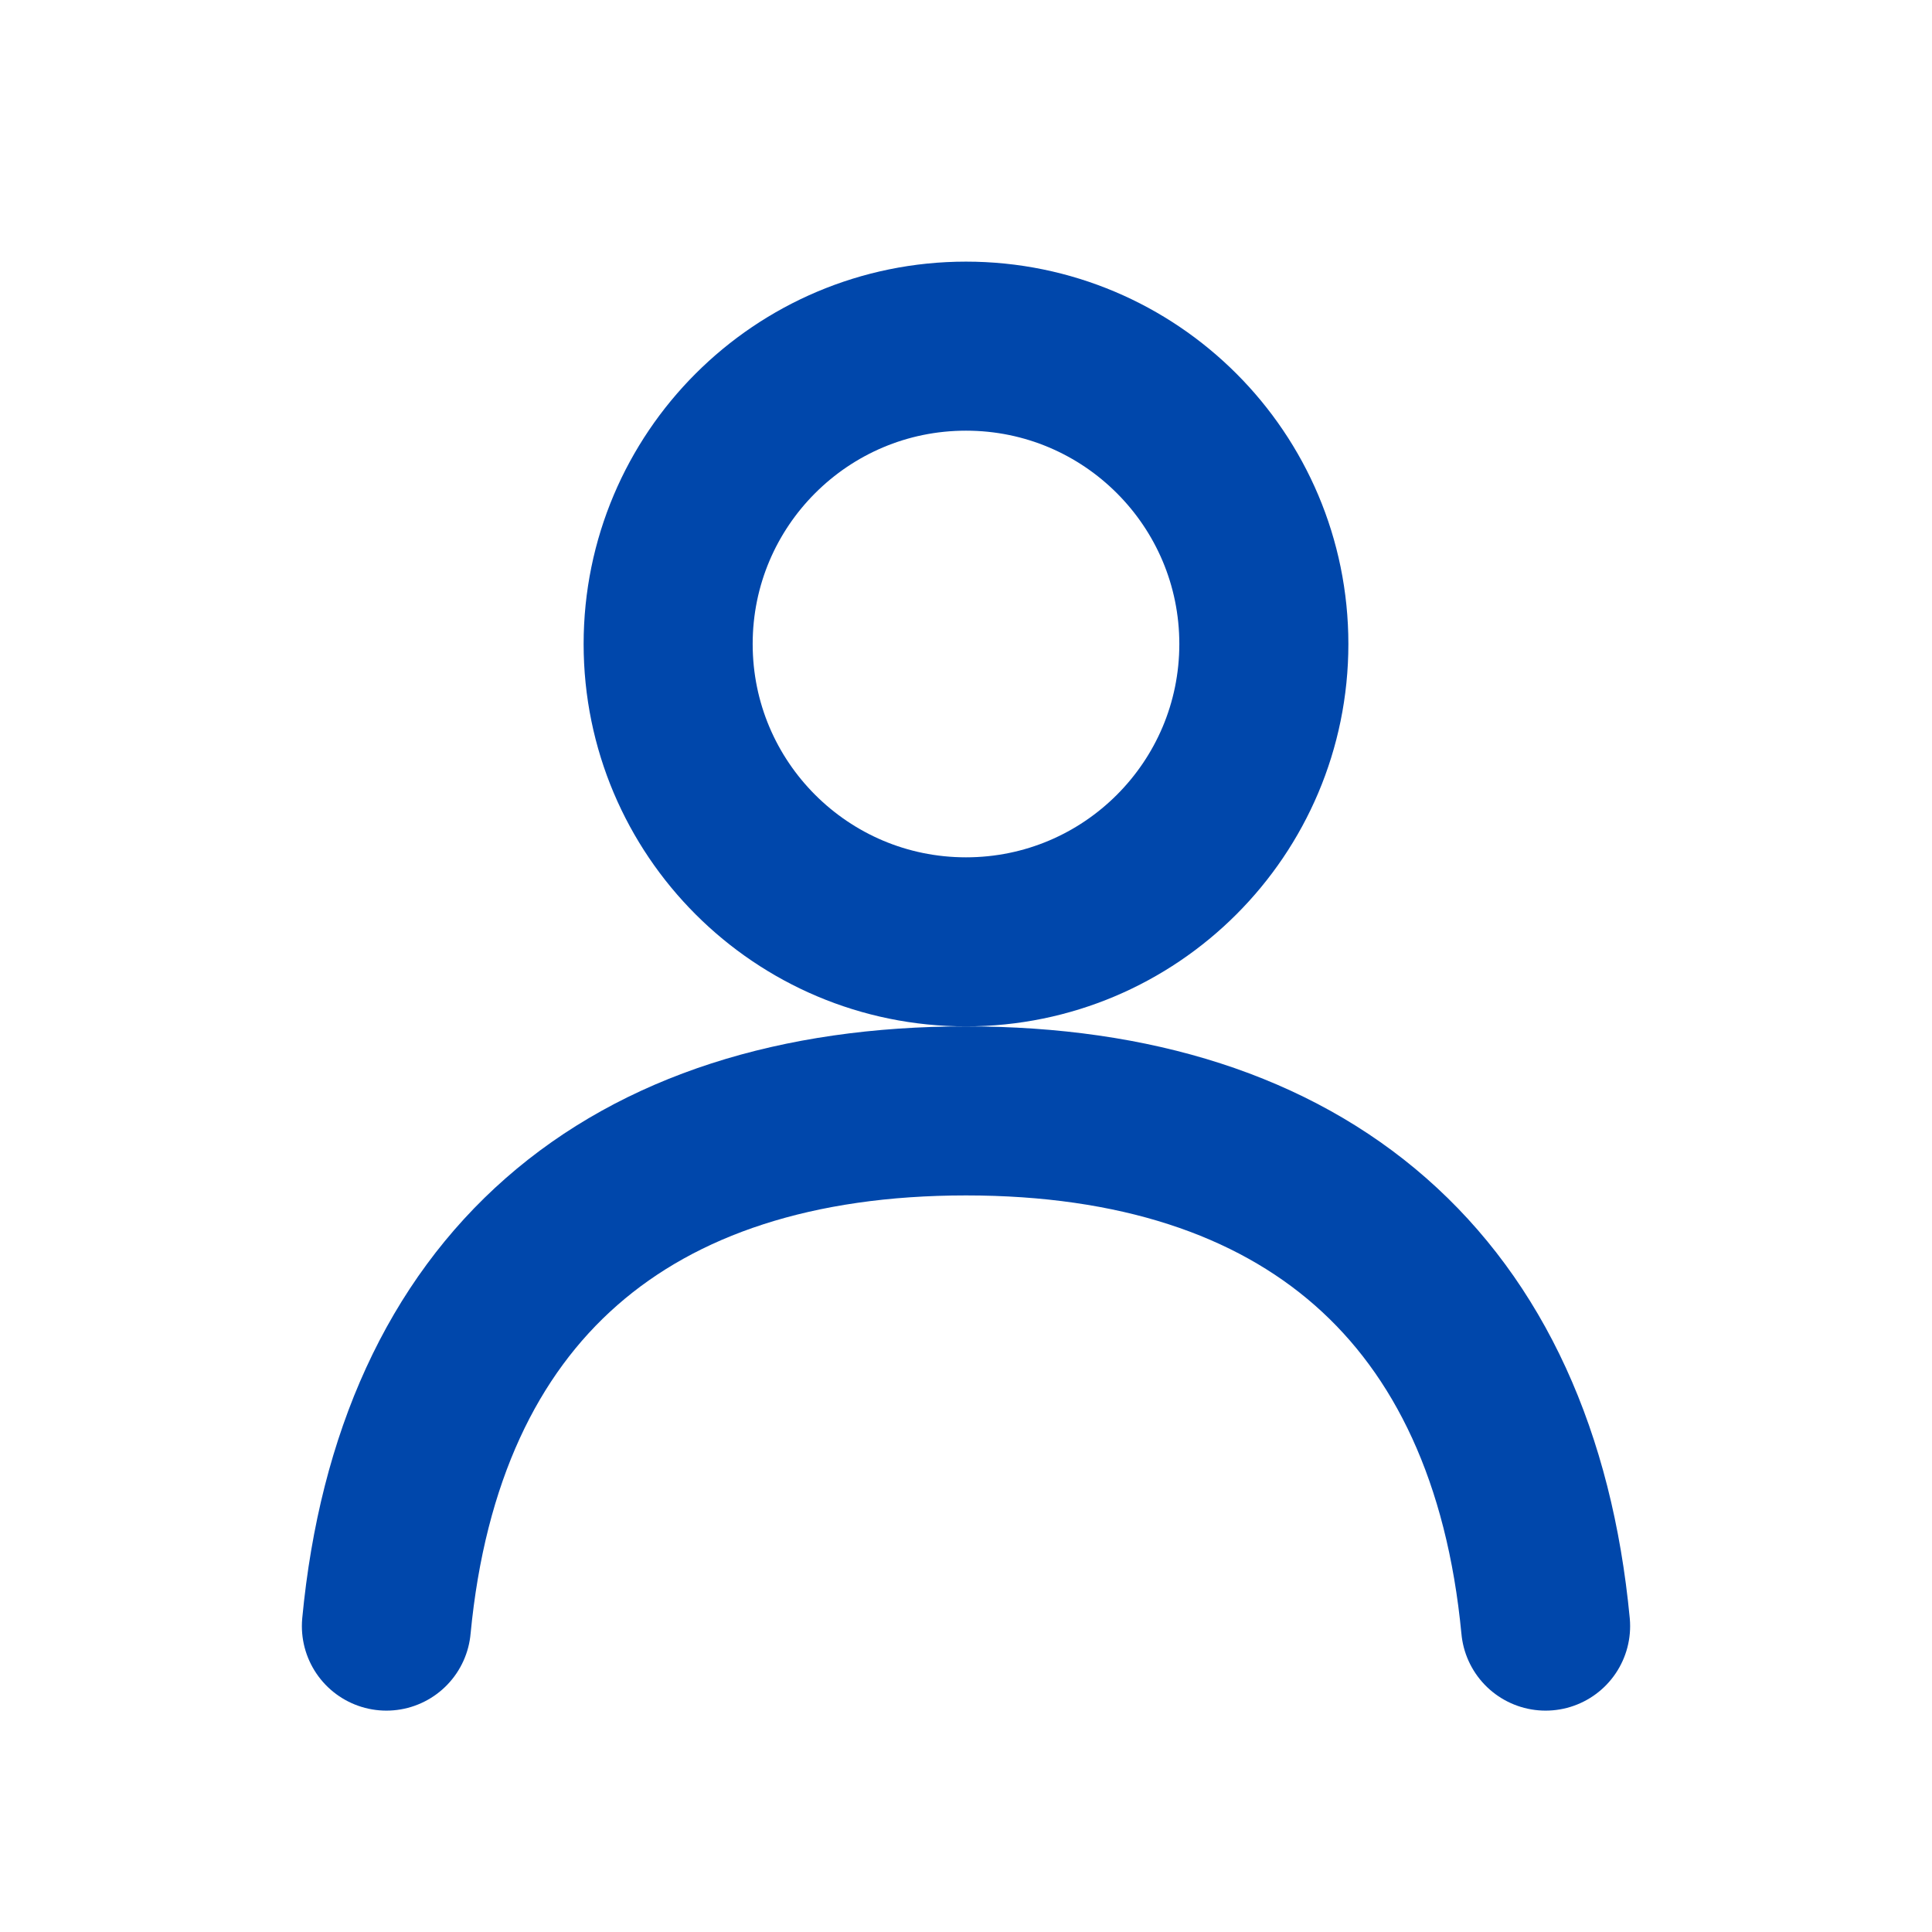
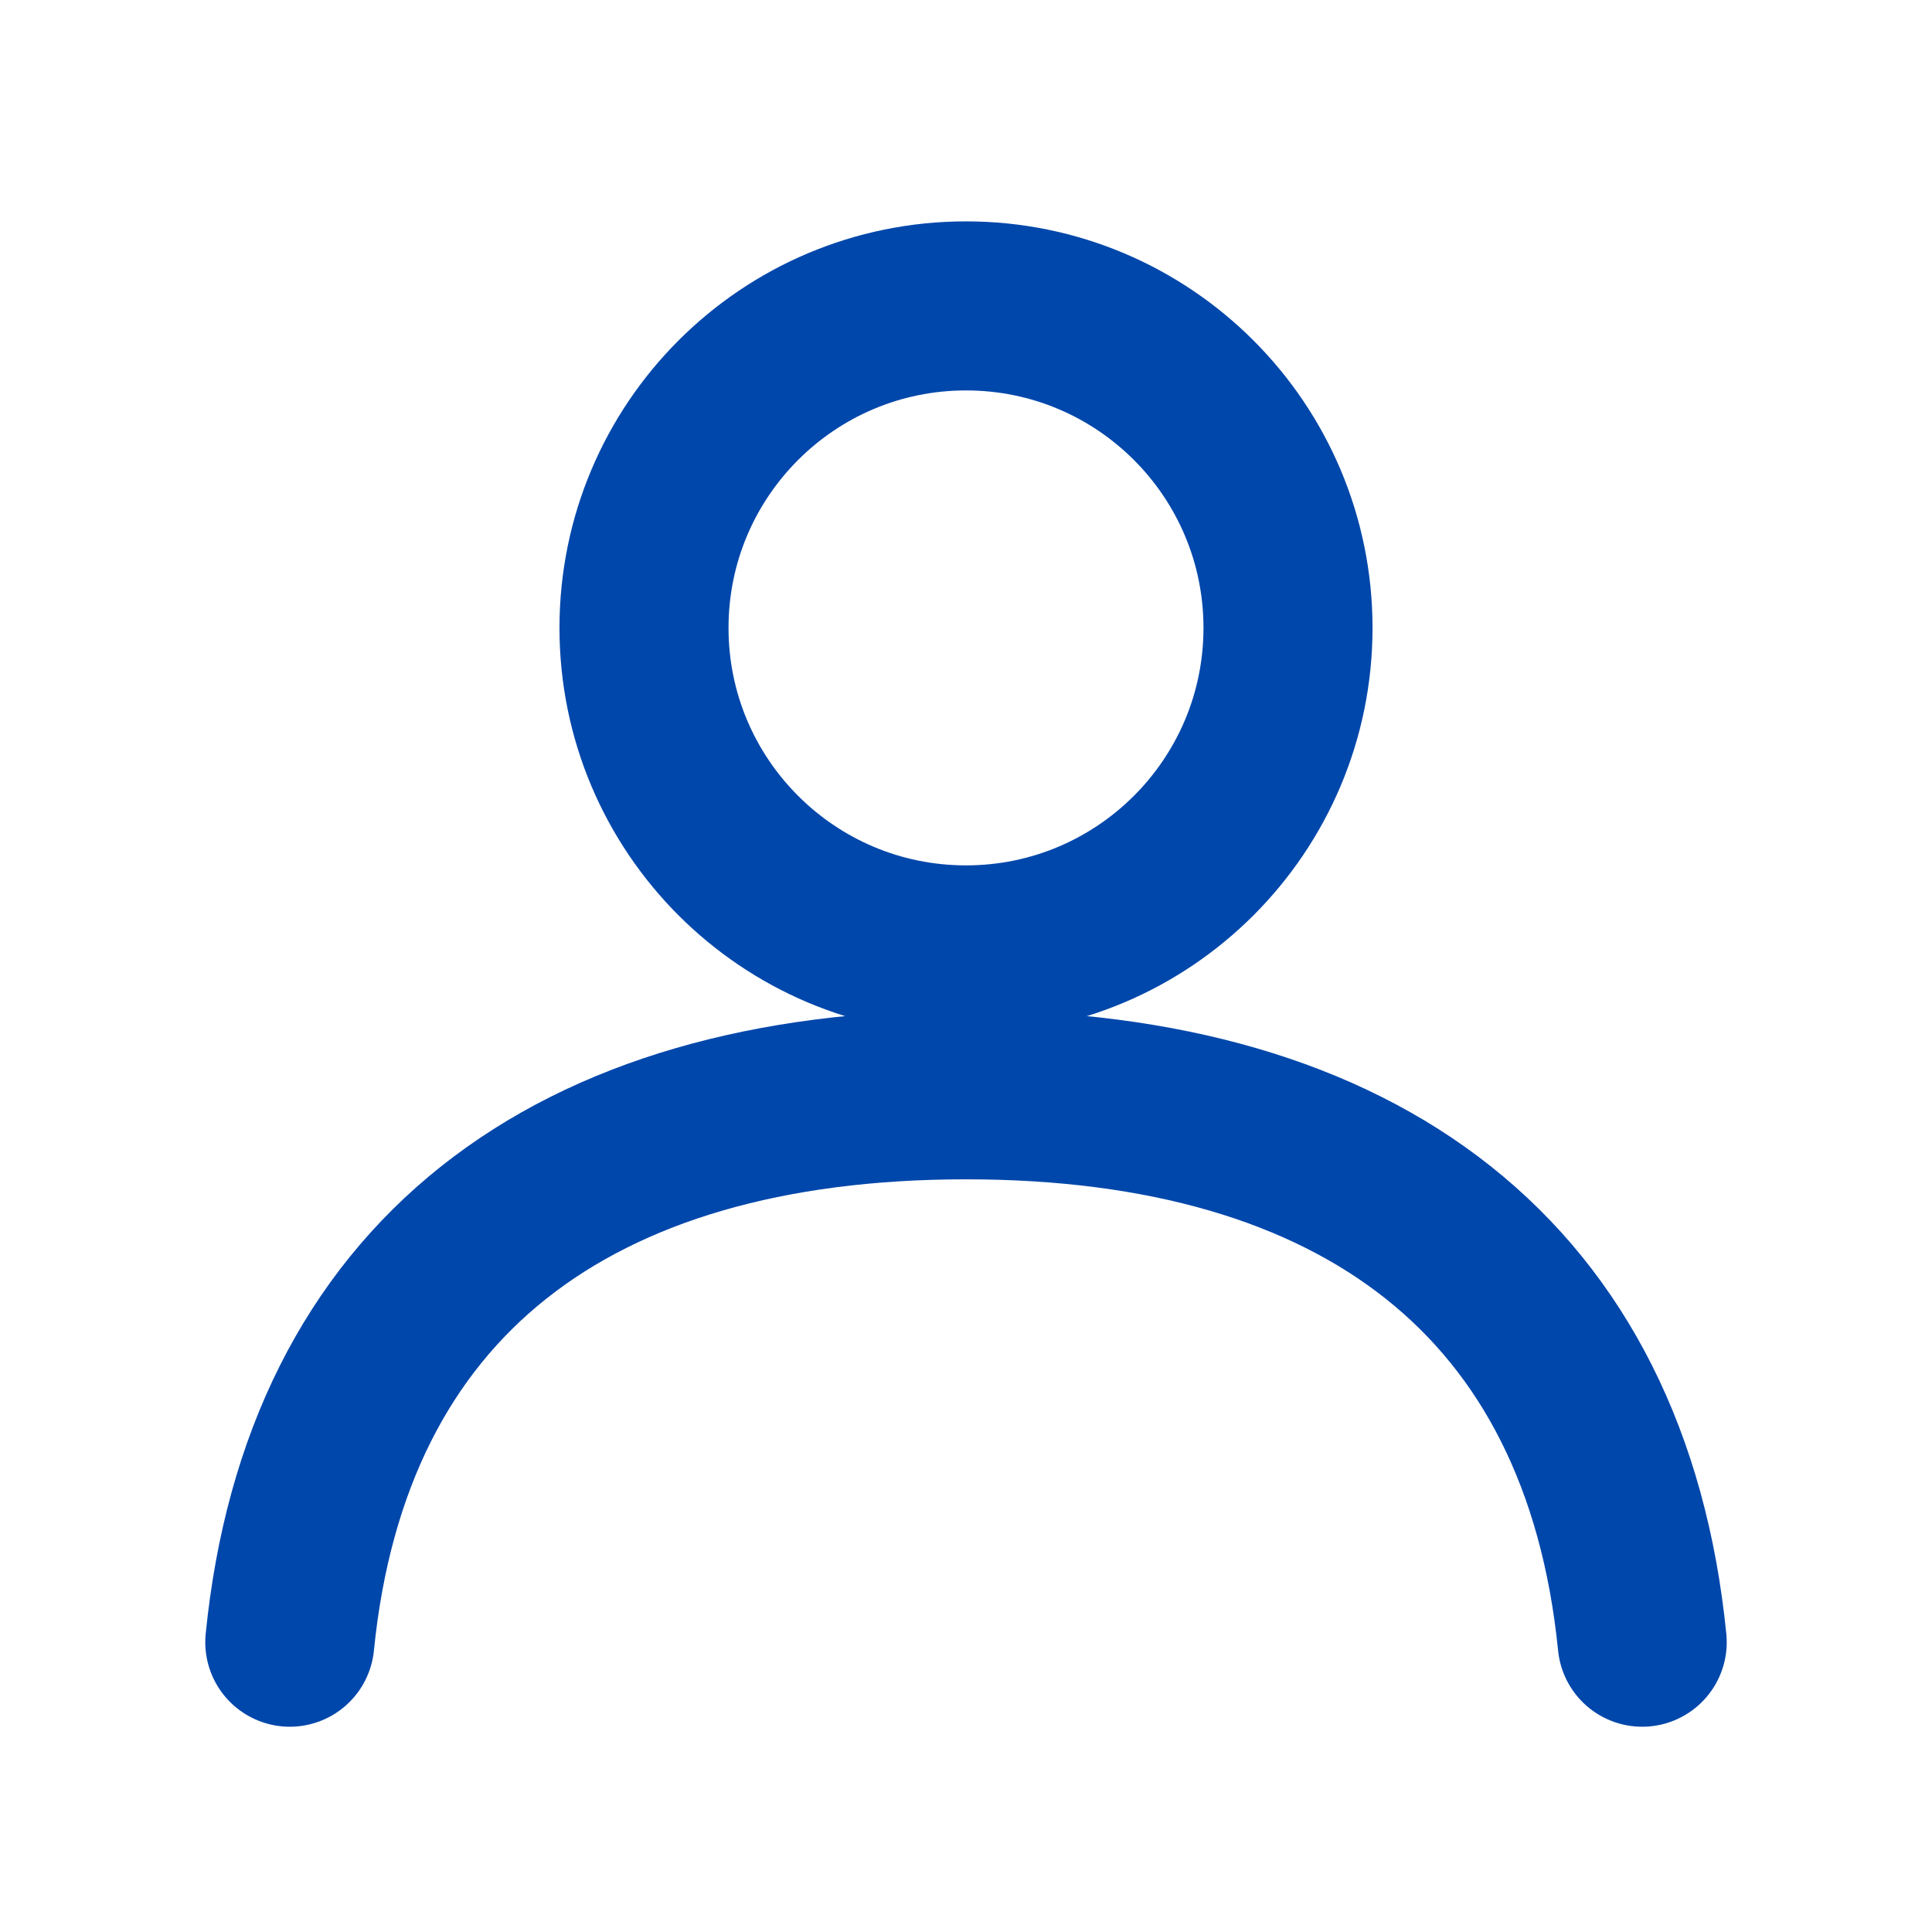
<svg xmlns="http://www.w3.org/2000/svg" width="24" height="24" viewBox="0 0 24 24" fill="none" stroke="#0047ab" stroke-width="2.1" stroke-linecap="round" stroke-linejoin="round">
-   <circle cx="12" cy="8" r="3.7" />
-   <path d="M4.8 20.2c.4-4.2 3-6.4 7.2-6.4s6.8 2.2 7.2 6.4" />
+   <circle cx="12" cy="7.8" r="4" />
+   <path d="M3.6 20.4c.45-4.5 3.5-6.8 8.4-6.8s7.95 2.3 8.4 6.8" />
</svg>
